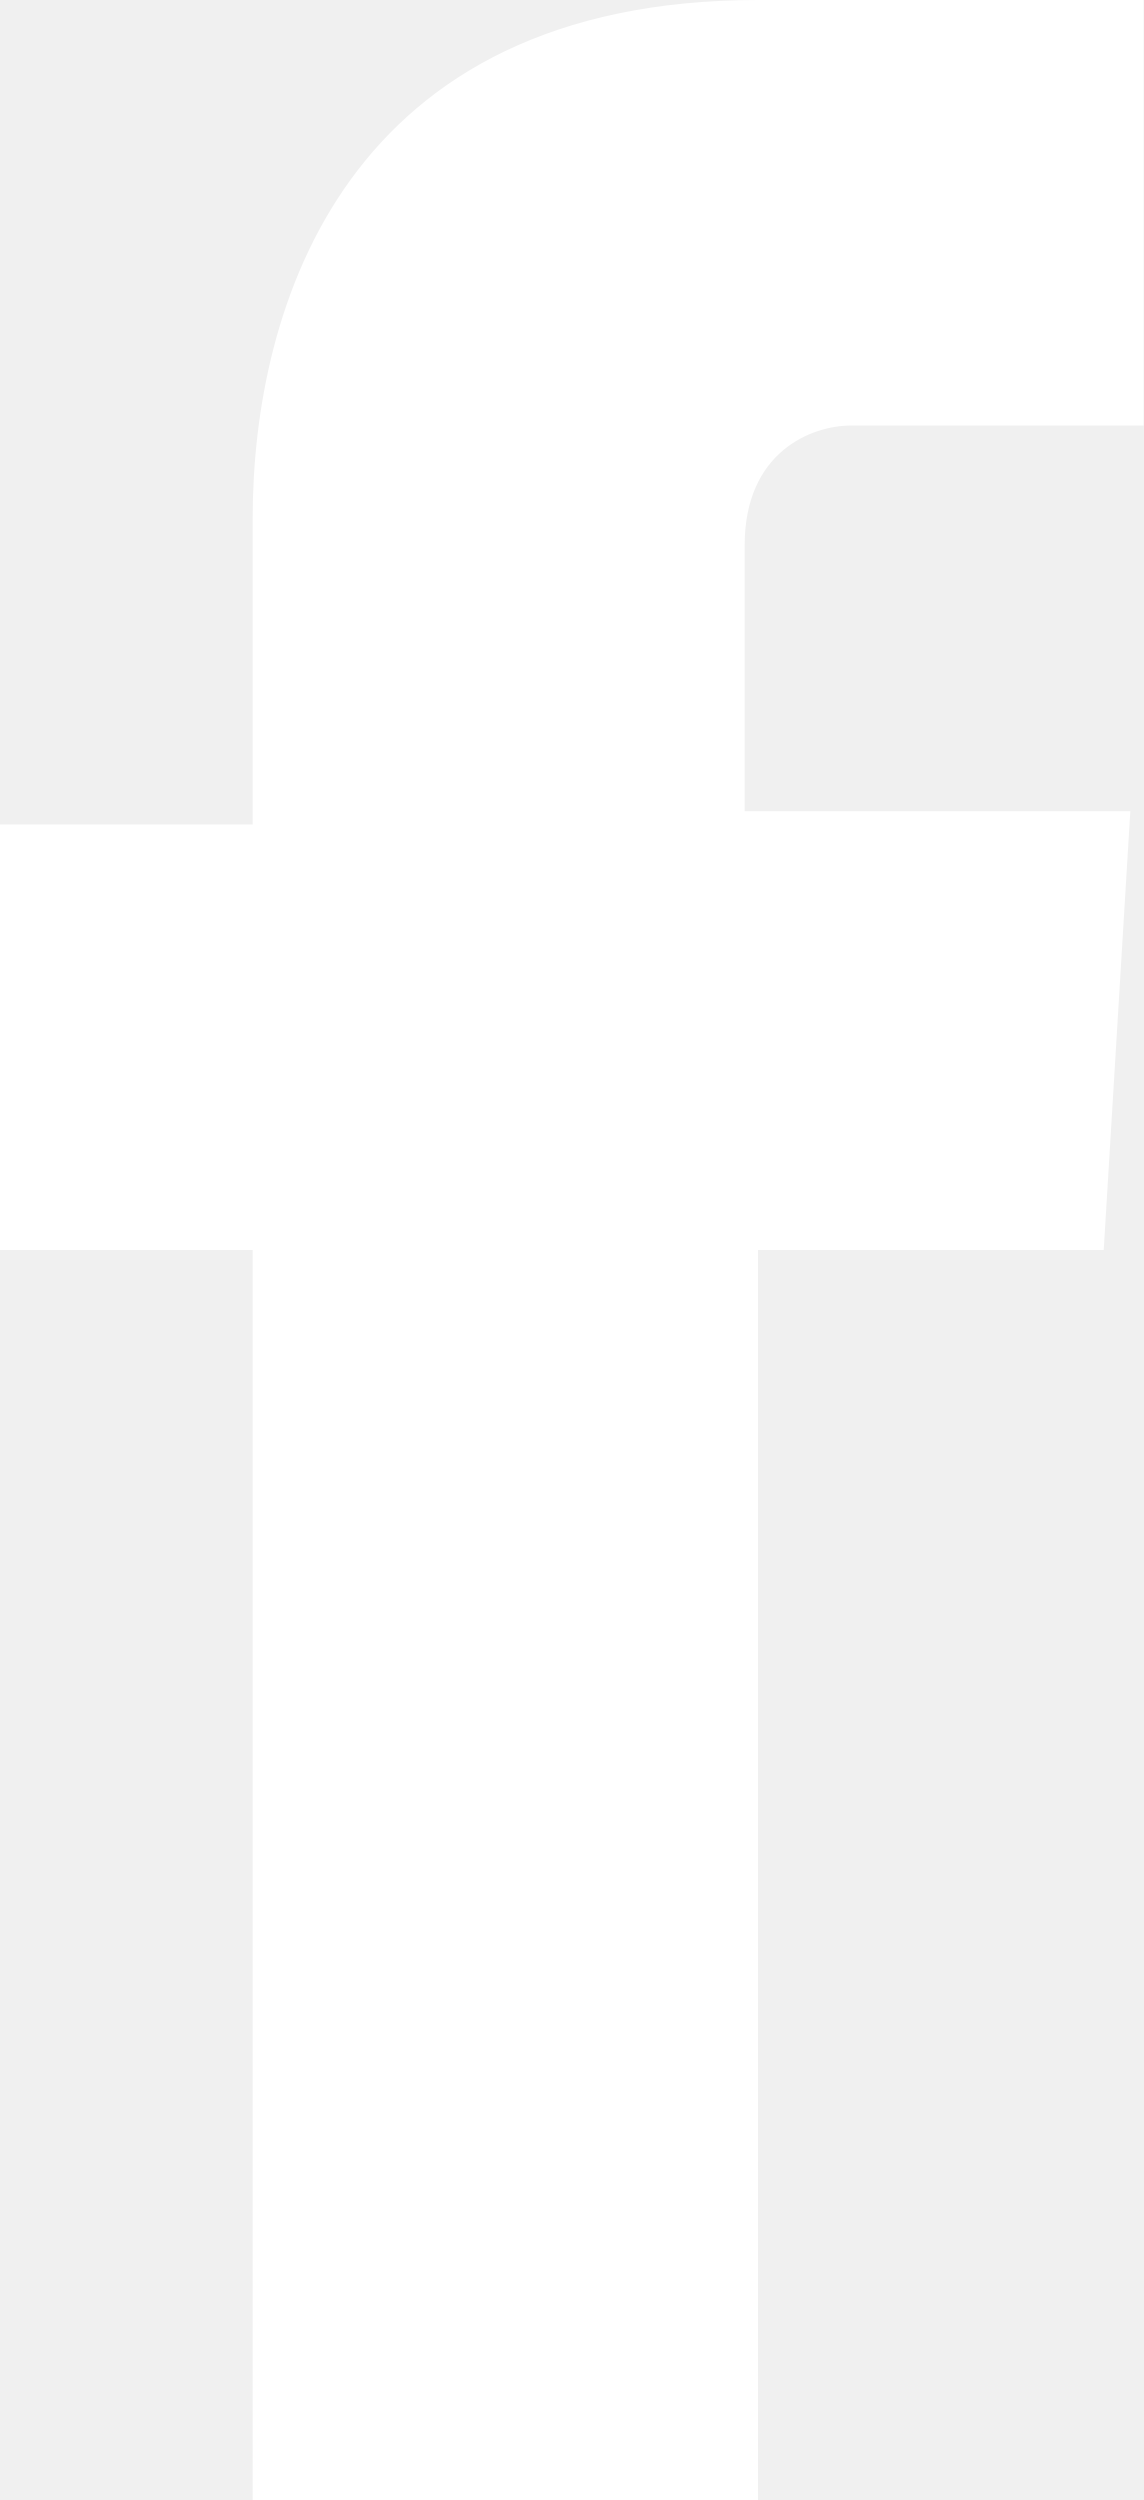
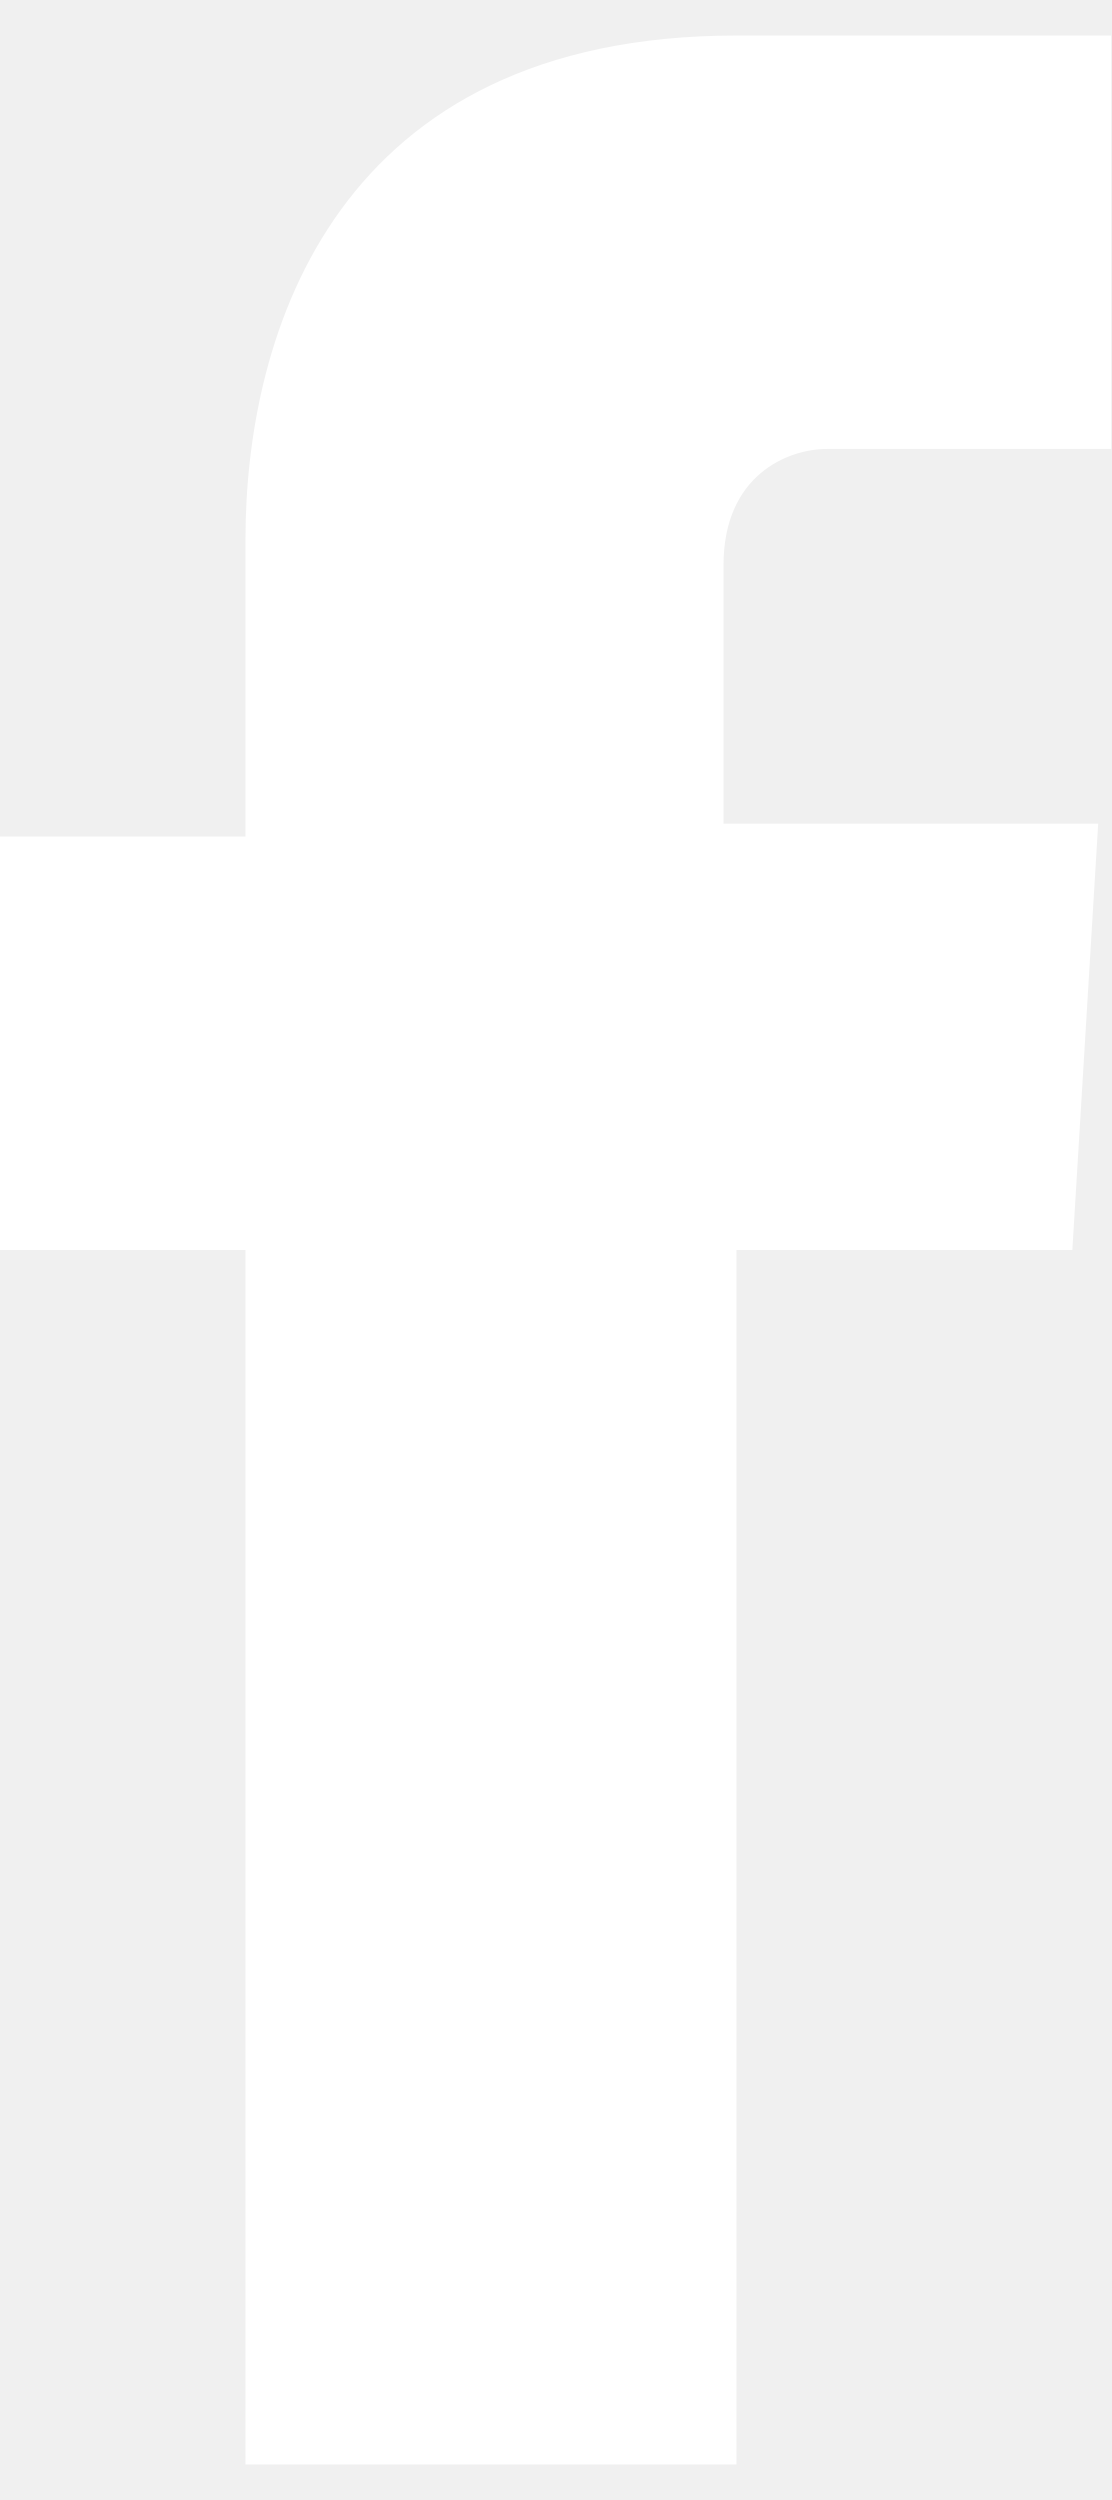
- <svg xmlns="http://www.w3.org/2000/svg" width="8.6" height="18.8" style="overflow:visible;enable-background:new 0 0 8.6 18.8" viewBox="0 0 8.6 18.8">
+ <svg xmlns="http://www.w3.org/2000/svg" width="8" height="18" style="overflow:visible;enable-background:new 0 0 8.6 18.8" viewBox="0 0 8.6 18.8">
  <path d="M8.3 9.4H5.7v9.4H1.9V9.4H0V6.2h1.9V3.9c0-1.6.7-3.9 3.8-3.9h2.9v3.2H6.4c-.3 0-.8.2-.8.9v2h2.9l-.2 3.3z" style="fill:#FFFFFF" />
</svg>
